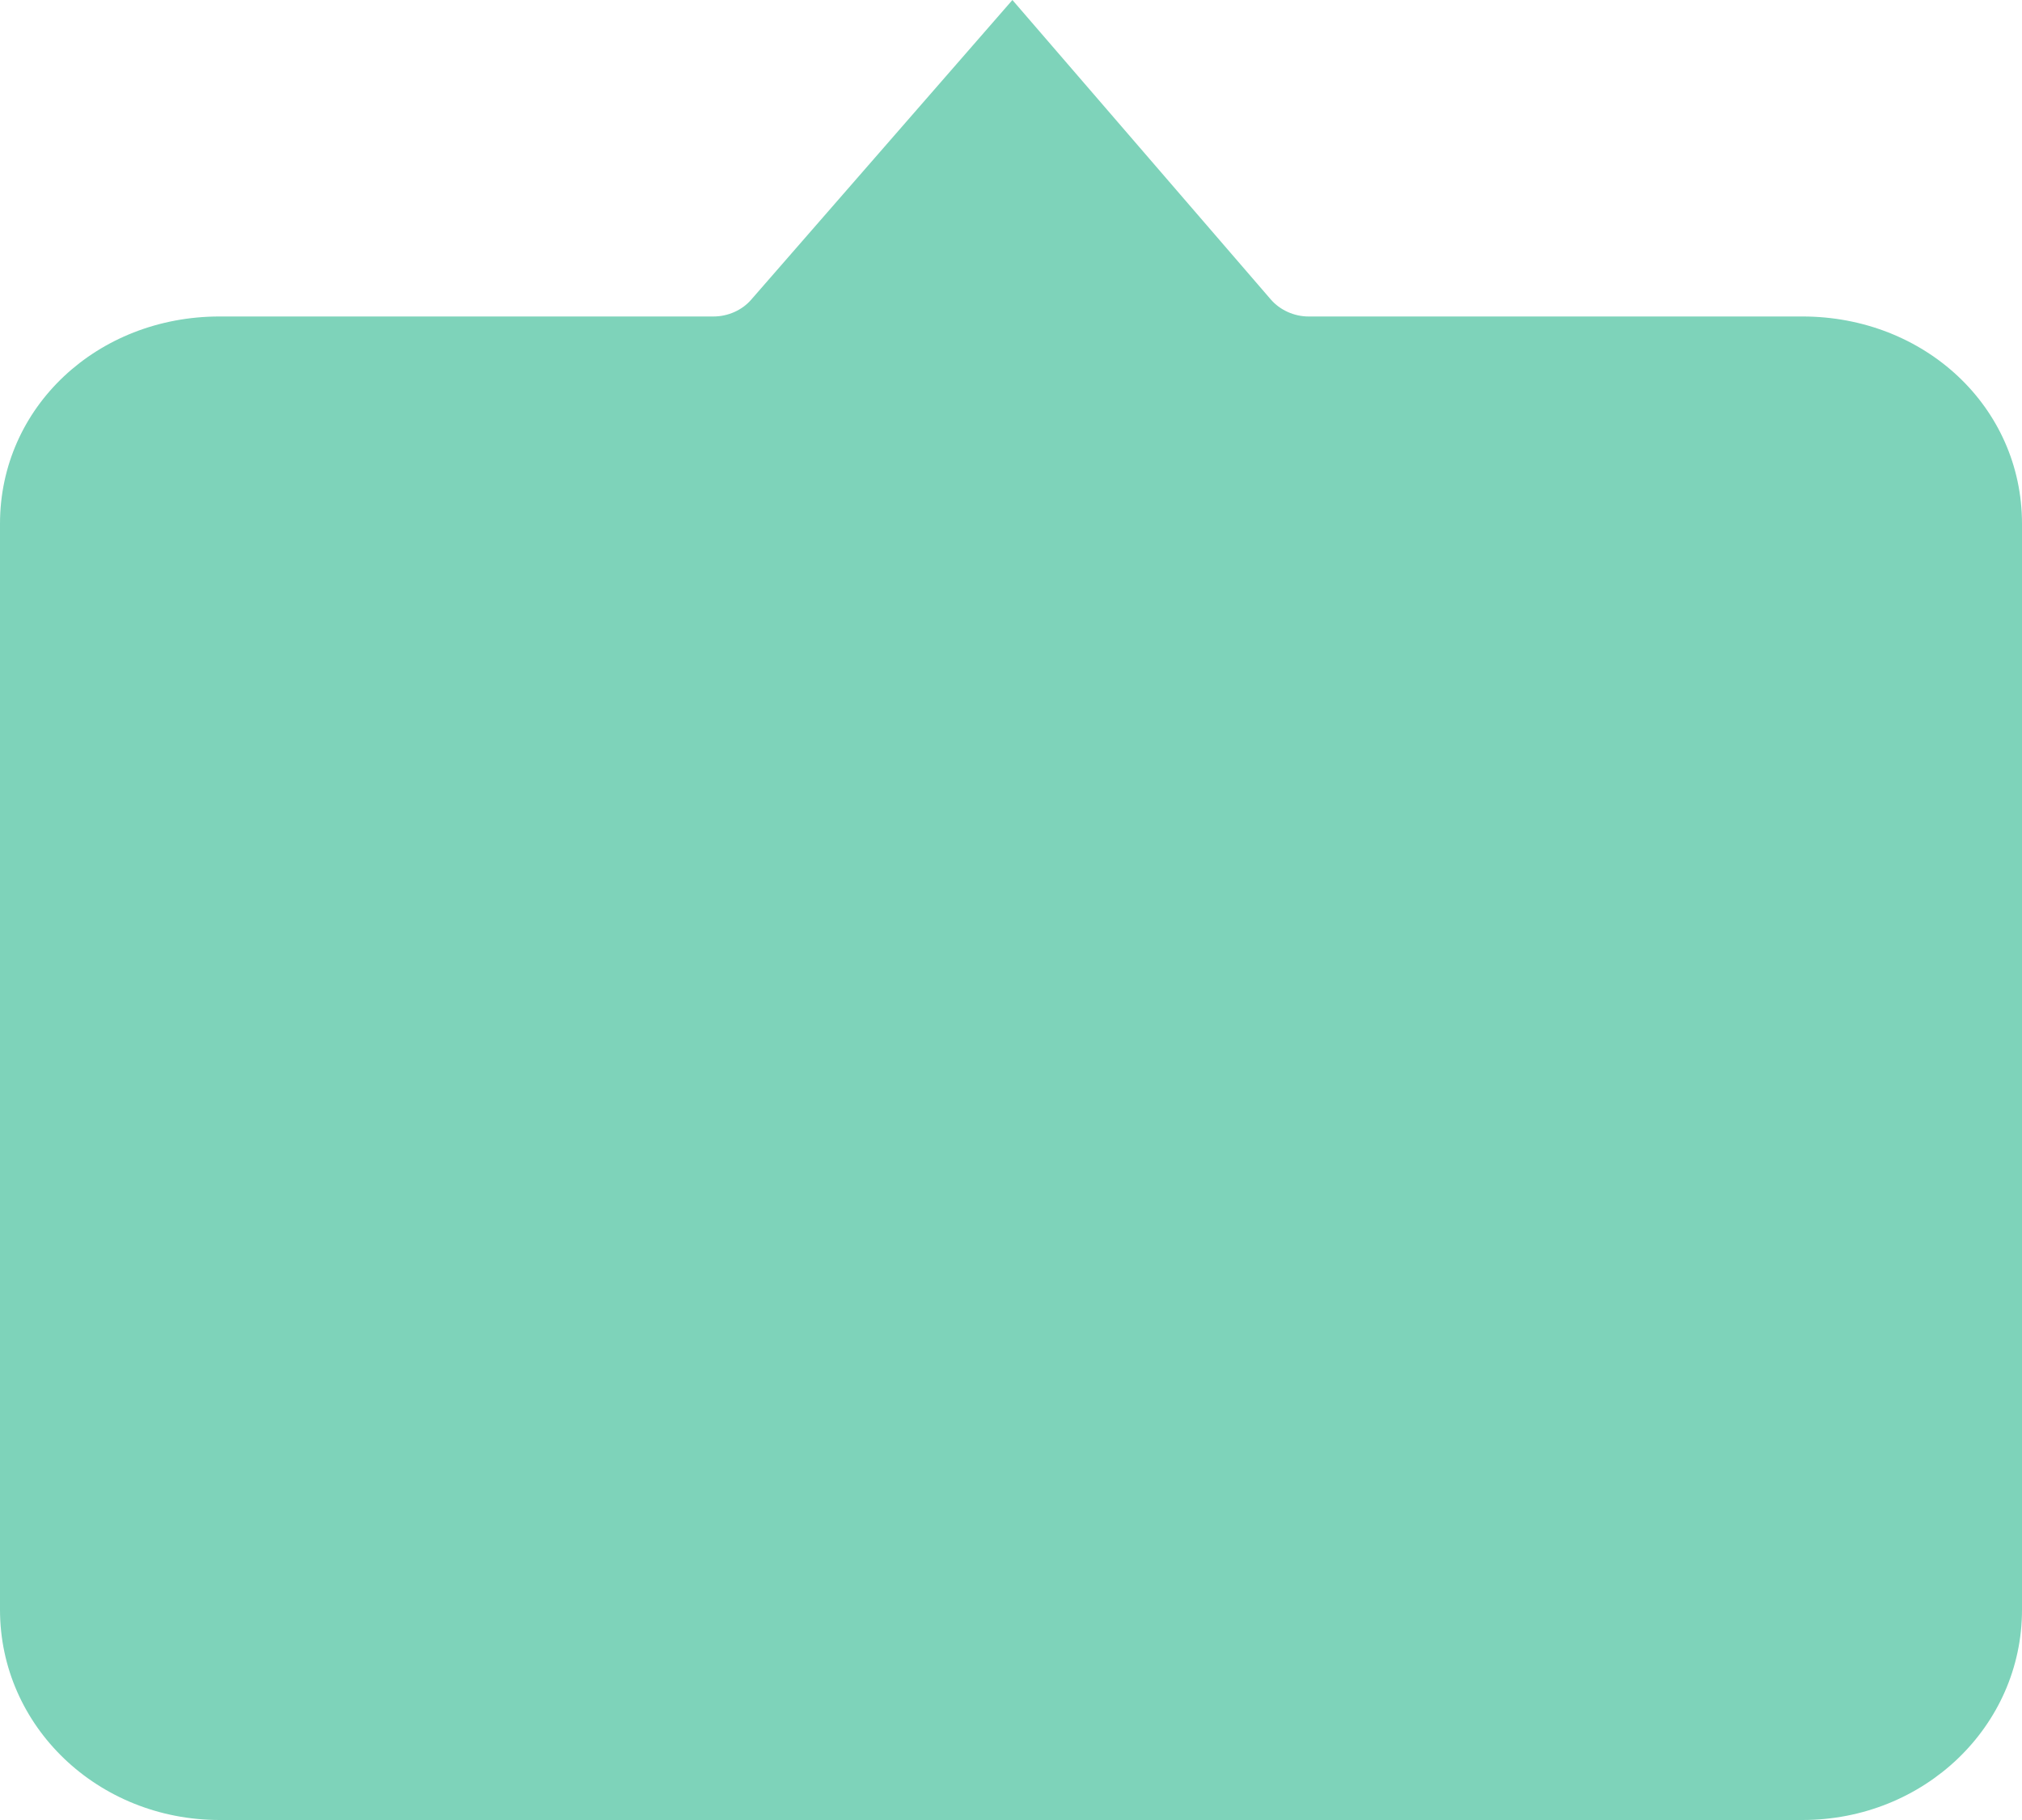
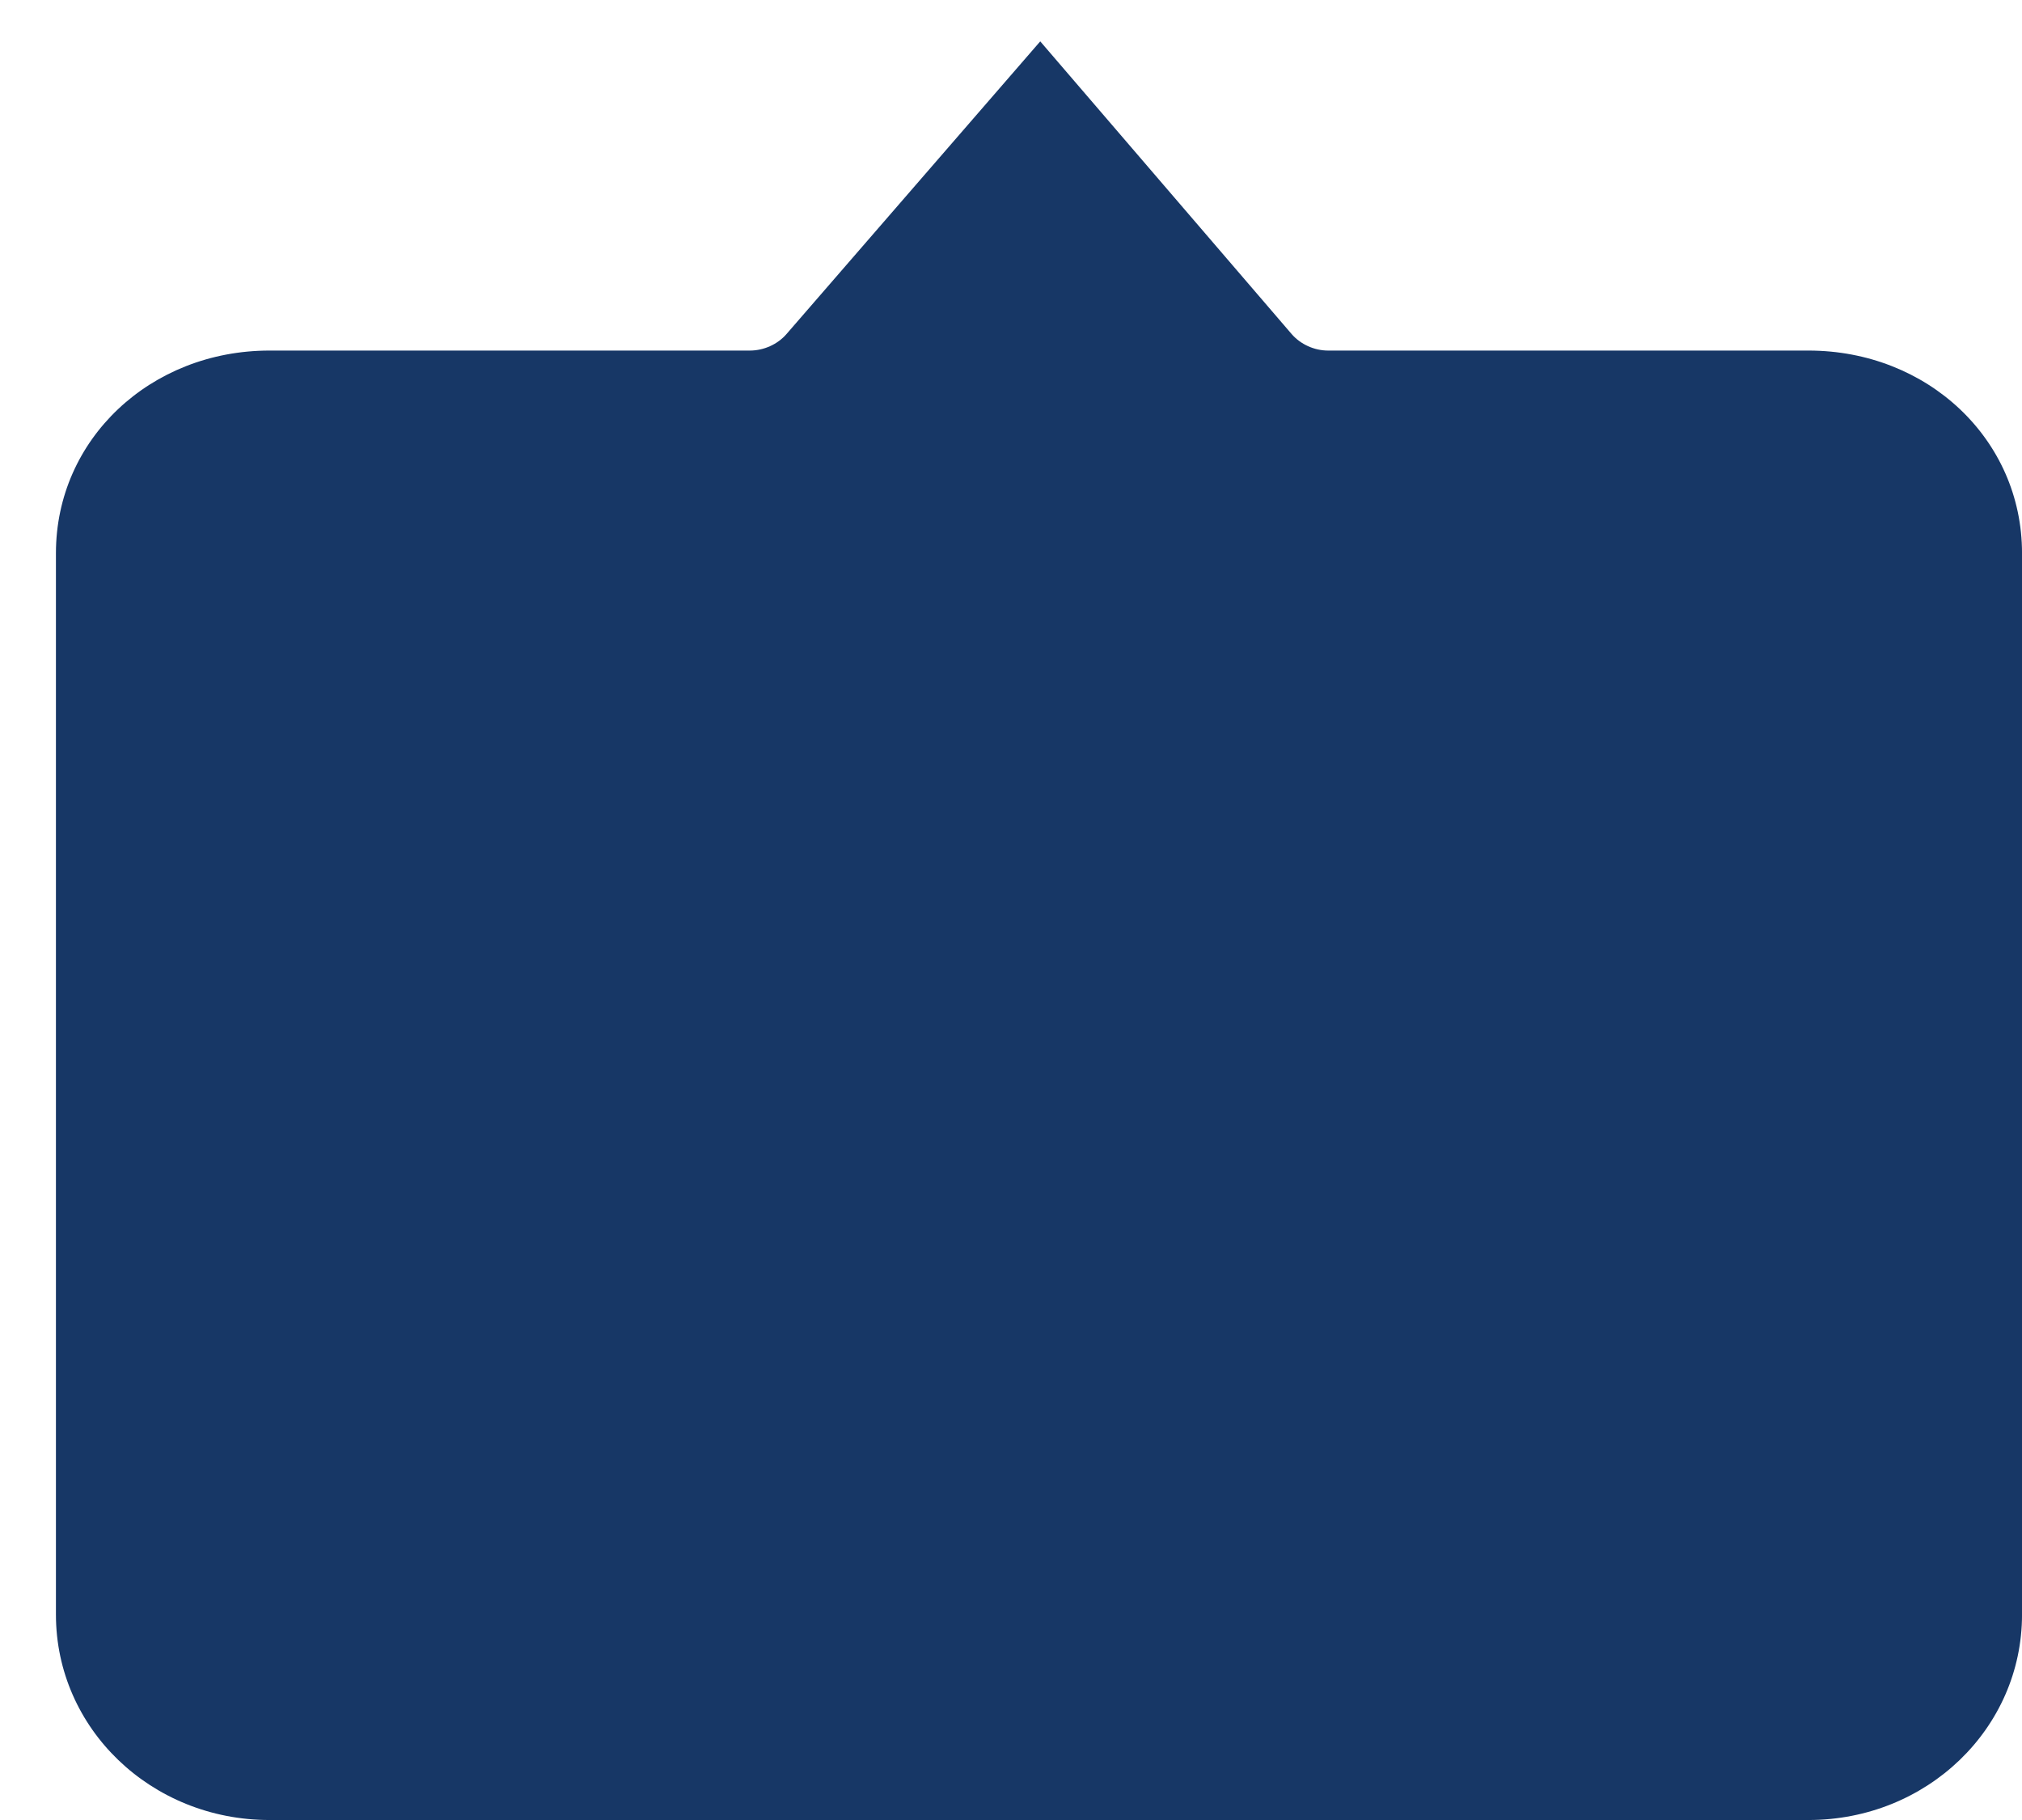
- <svg xmlns="http://www.w3.org/2000/svg" width="10px" height="9px" viewBox="0 0 10 9" version="1.1">
+ <svg xmlns="http://www.w3.org/2000/svg" width="20px" height="18px" viewBox="0 0 20 18" version="1.1">
  <defs />
-   <g id="Searchable-Annotations" stroke="none" stroke-width="1" fill="none" fill-rule="evenodd">
-     <g id="1a-hover-to-the-side" transform="translate(-1768, -655)" fill="#7ED3BA" fill-rule="nonzero">
-       <g id="noun_tooltip_384409" transform="translate(1768, 655)">
+   <g id="Page-2" stroke="none" stroke-width="1" fill="none" fill-rule="evenodd">
+     <g id="Artboard-4" transform="translate(-636, -78)" fill="#173766" fill-rule="nonzero">
+       <g id="noun_tooltip_384409" transform="translate(636, 78)">
        <g id="Group">
-           <path d="M1.086,0 L8.914,0 C9.516,0 10,0.463 10,1.04 L10,6.41 C10,6.987 9.519,7.435 8.914,7.435 L6.471,7.435 C6.4,7.435 6.33,7.466 6.285,7.518 L4.993,9 L3.715,7.519 C3.67,7.467 3.6,7.435 3.529,7.435 L1.086,7.435 C0.481,7.435 0,6.987 0,6.41 L0,1.04 C0,0.463 0.484,0 1.086,0 Z" id="Shape" transform="translate(5, 4.5) rotate(180) translate(-5, -4.5) " />
+           <path d="M2.665,0.409 L17.888,0.409 C19.059,0.409 20,1.314 20,2.441 L20,12.938 C20,14.065 19.065,14.942 17.888,14.942 L13.136,14.942 C12.999,14.942 12.863,15.003 12.775,15.104 L10.264,18 L7.778,15.106 C7.69,15.004 7.554,14.942 7.417,14.942 L2.665,14.942 C1.488,14.942 0.553,14.065 0.553,12.938 L0.553,2.441 C0.553,1.314 1.494,0.409 2.665,0.409 Z" id="Shape" transform="translate(10.27663, 9.20457) rotate(180) translate(-10.27663, -9.20457) " />
        </g>
      </g>
    </g>
  </g>
</svg>
